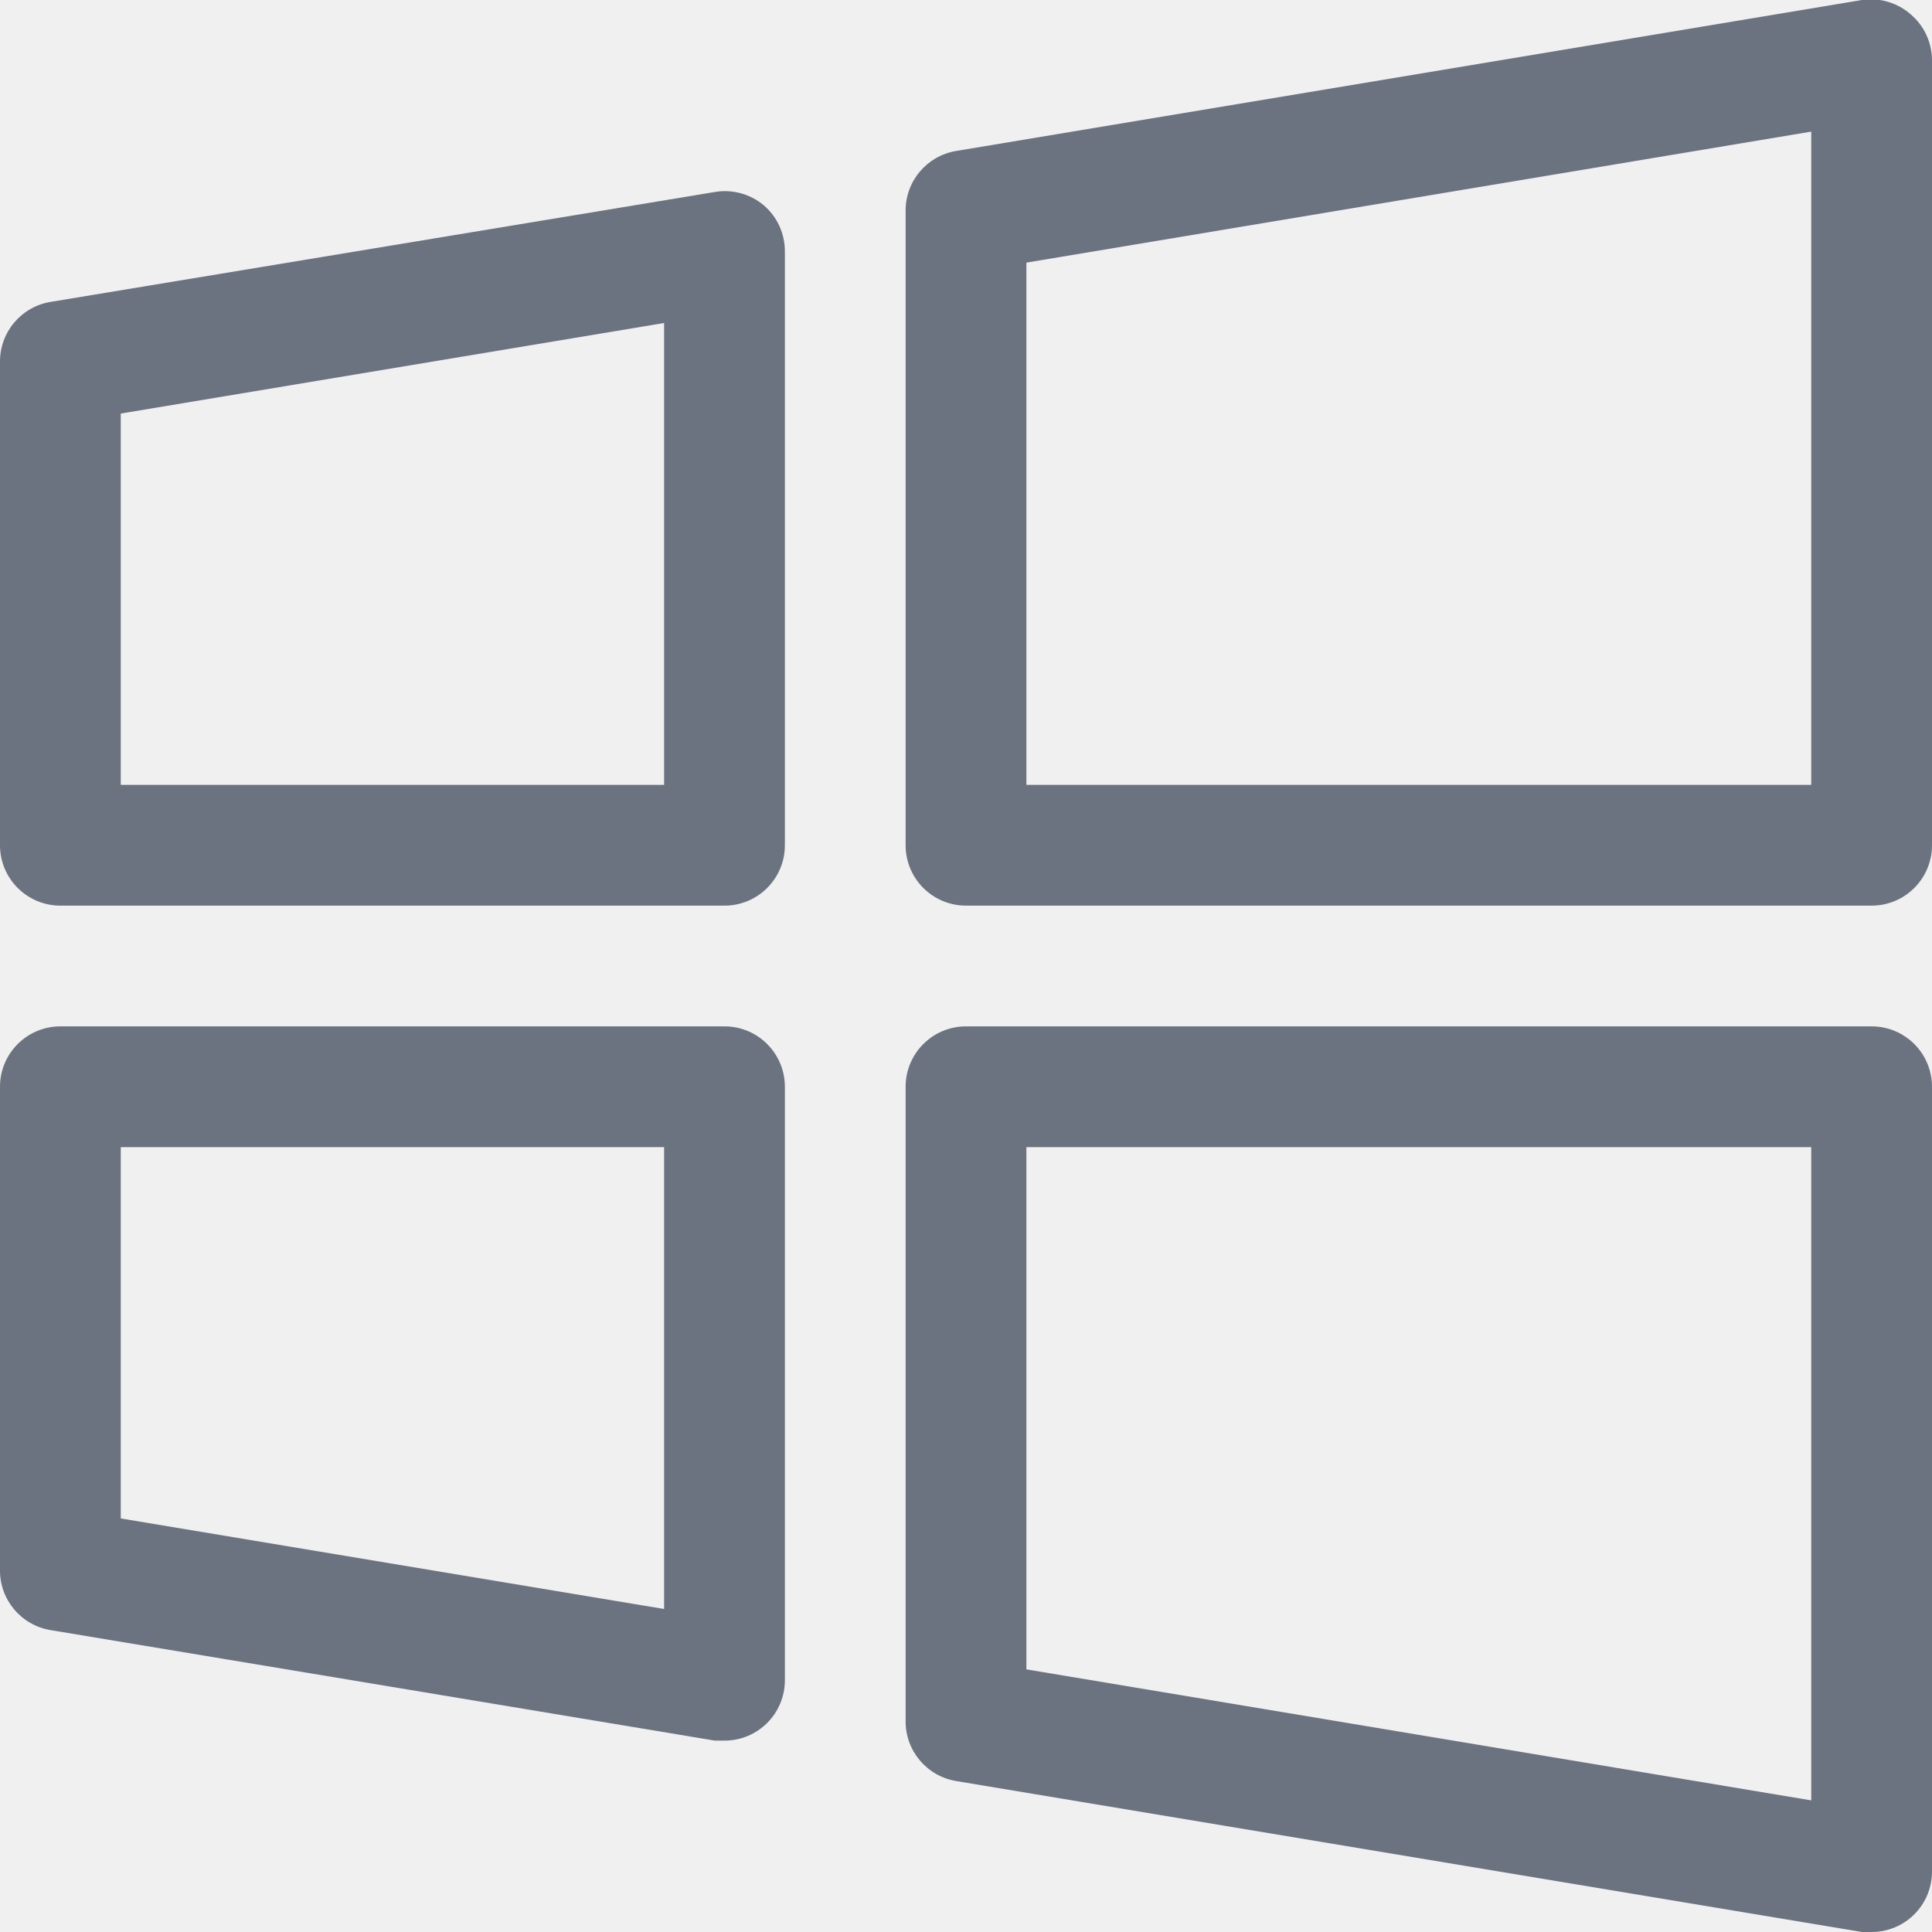
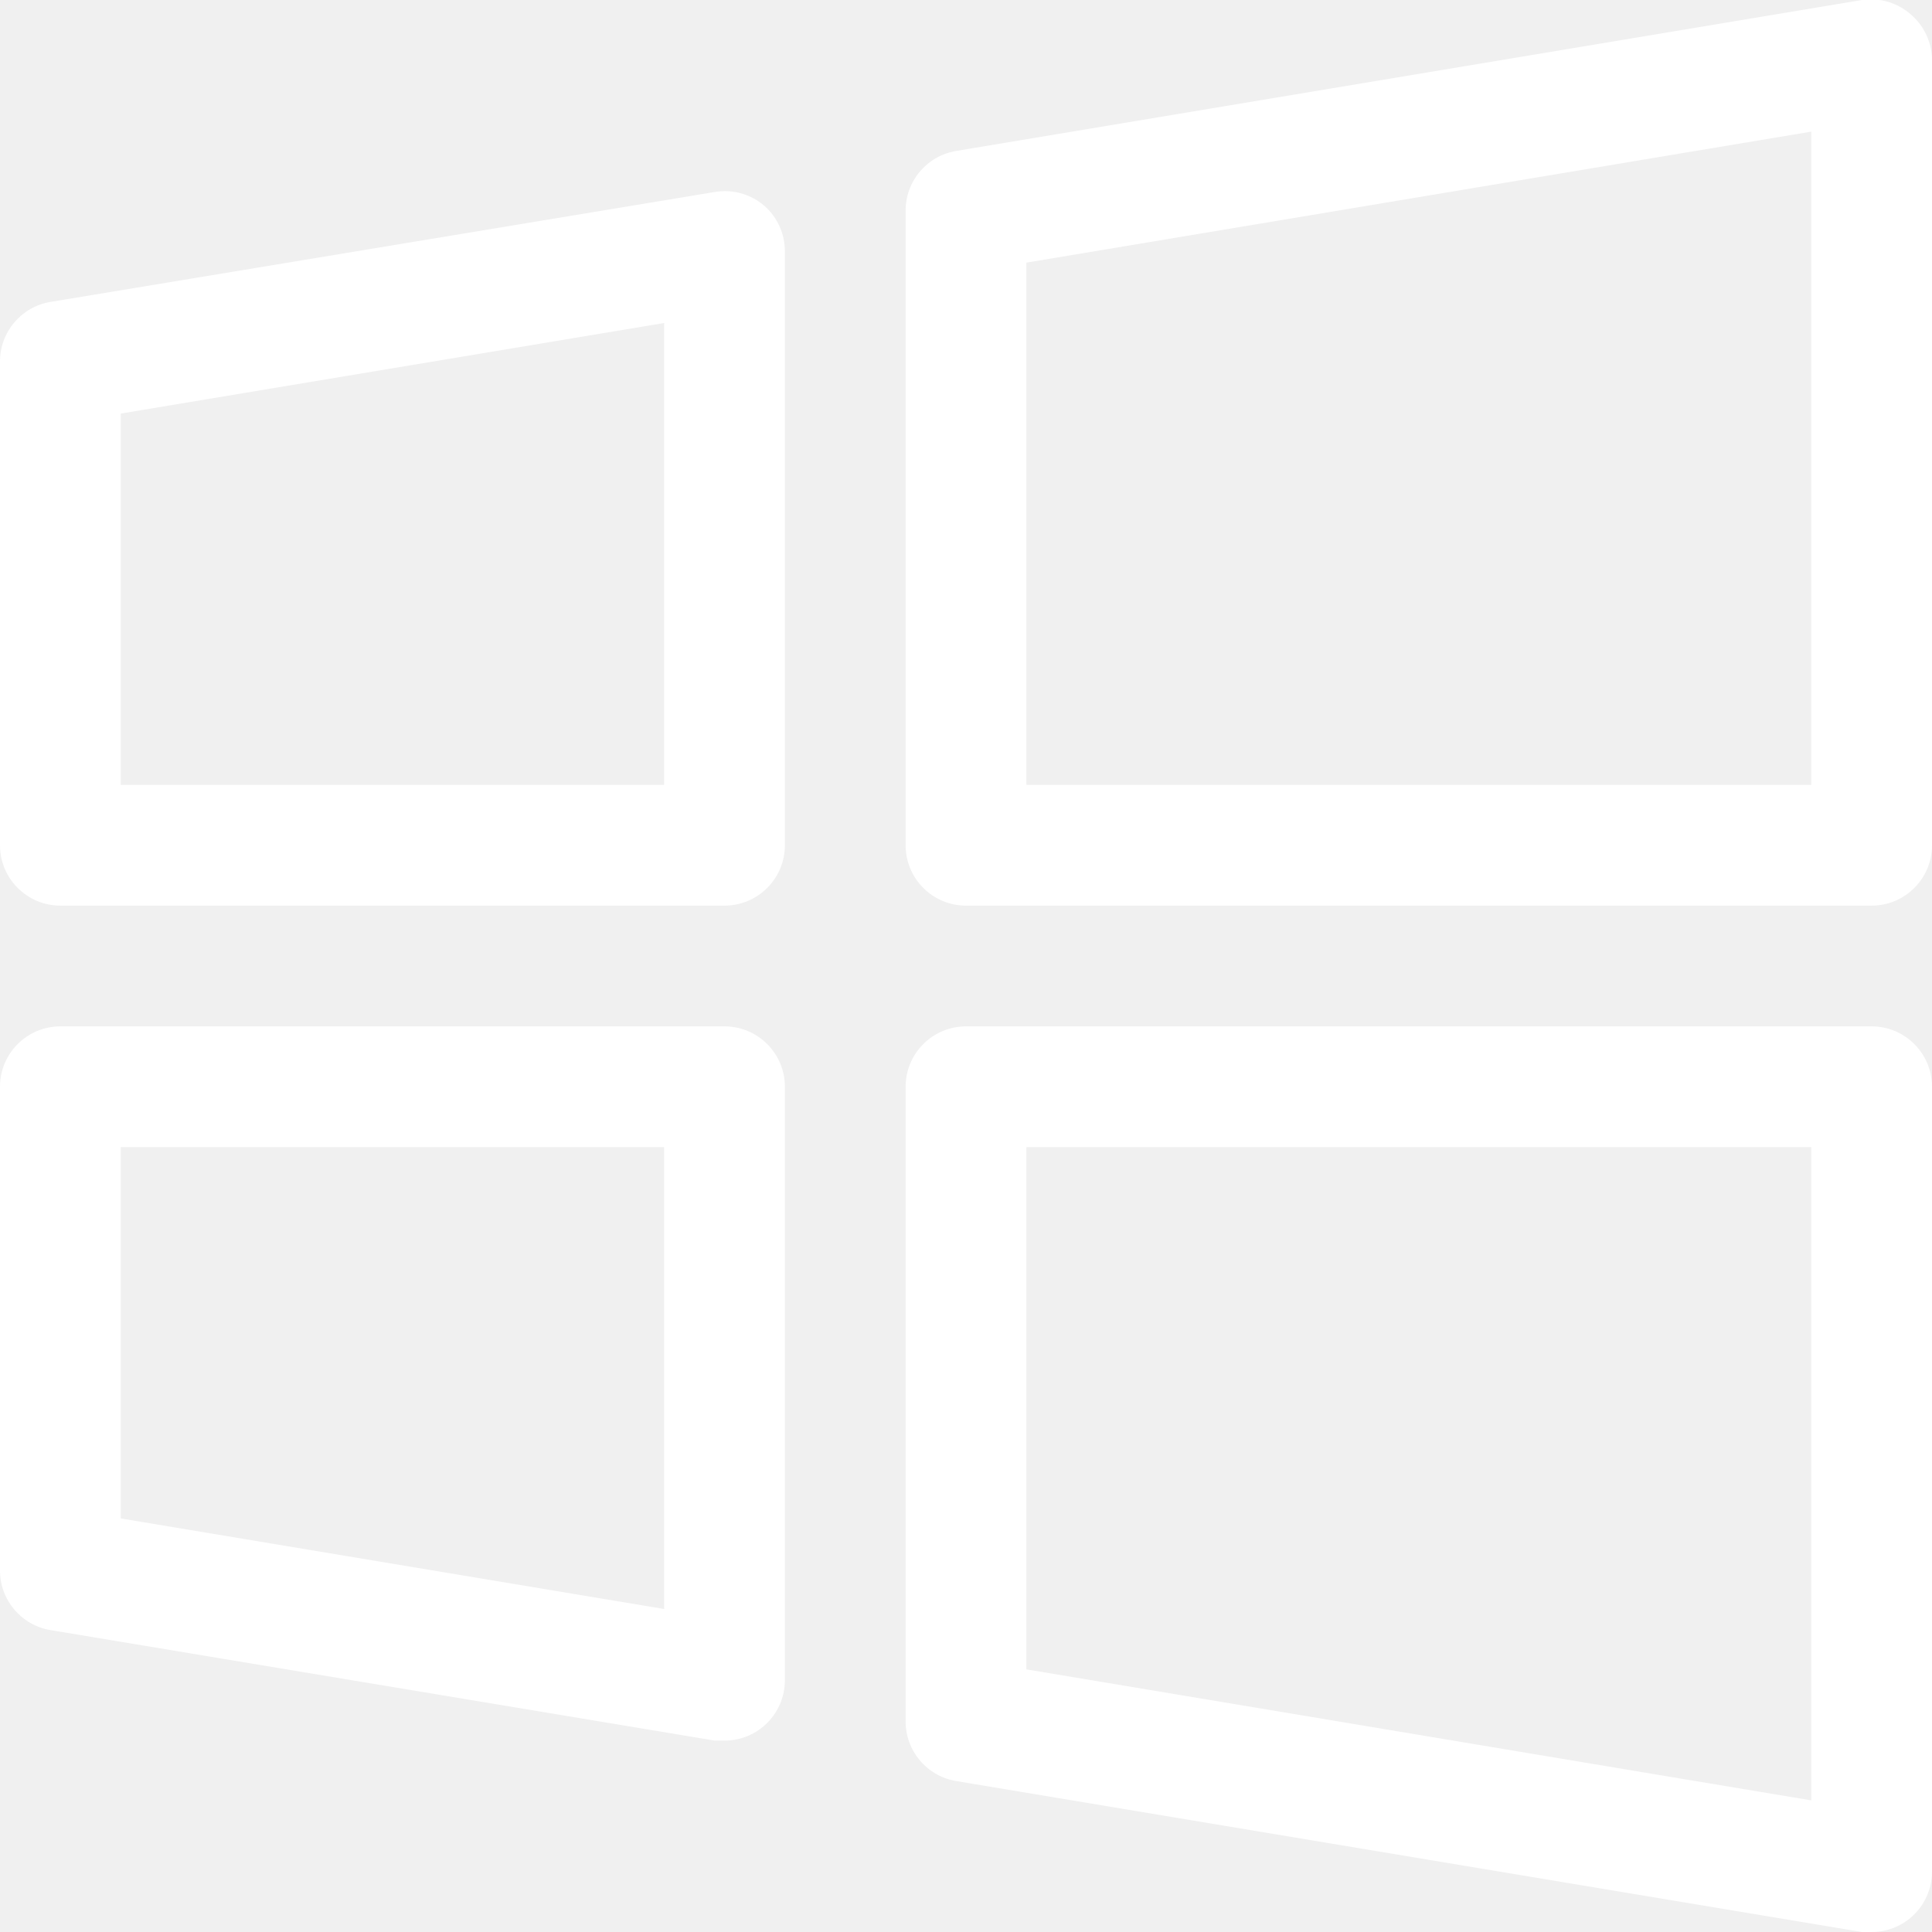
- <svg xmlns="http://www.w3.org/2000/svg" fill="#6B7280" viewBox="0 0 32 32">
+ <svg xmlns="http://www.w3.org/2000/svg" fill="#ffffff" viewBox="0 0 32 32">
  <g id="SVGRepo_bgCarrier" stroke-width="0" />
  <g id="SVGRepo_tracerCarrier" stroke-linecap="round" stroke-linejoin="round" />
  <g id="SVGRepo_iconCarrier">
    <path d="M1,15H12a1,1,0,0,0,1-1V4.17a1,1,0,0,0-.35-.77,1,1,0,0,0-.81-.22L.84,5A1,1,0,0,0,0,6v8A1,1,0,0,0,1,15ZM2,6.85l9-1.5V13H2Z" />
    <path d="M30.84,0l-15,2.5a1,1,0,0,0-.84,1V14a1,1,0,0,0,1,1H31a1,1,0,0,0,1-1V1a1,1,0,0,0-.35-.76A1,1,0,0,0,30.84,0ZM30,13H17V4.35L30,2.18Z" />
    <path d="M.84,27l11,1.83H12a1,1,0,0,0,1-1V18a1,1,0,0,0-1-1H1a1,1,0,0,0-1,1v8A1,1,0,0,0,.84,27ZM2,19h9v7.65l-9-1.5Z" />
    <path d="M31,17H16a1,1,0,0,0-1,1V28.5a1,1,0,0,0,.84,1l15,2.5H31a1,1,0,0,0,.65-.24A1,1,0,0,0,32,31V18A1,1,0,0,0,31,17ZM30,29.82,17,27.65V19H30Z" />
  </g>
</svg>
